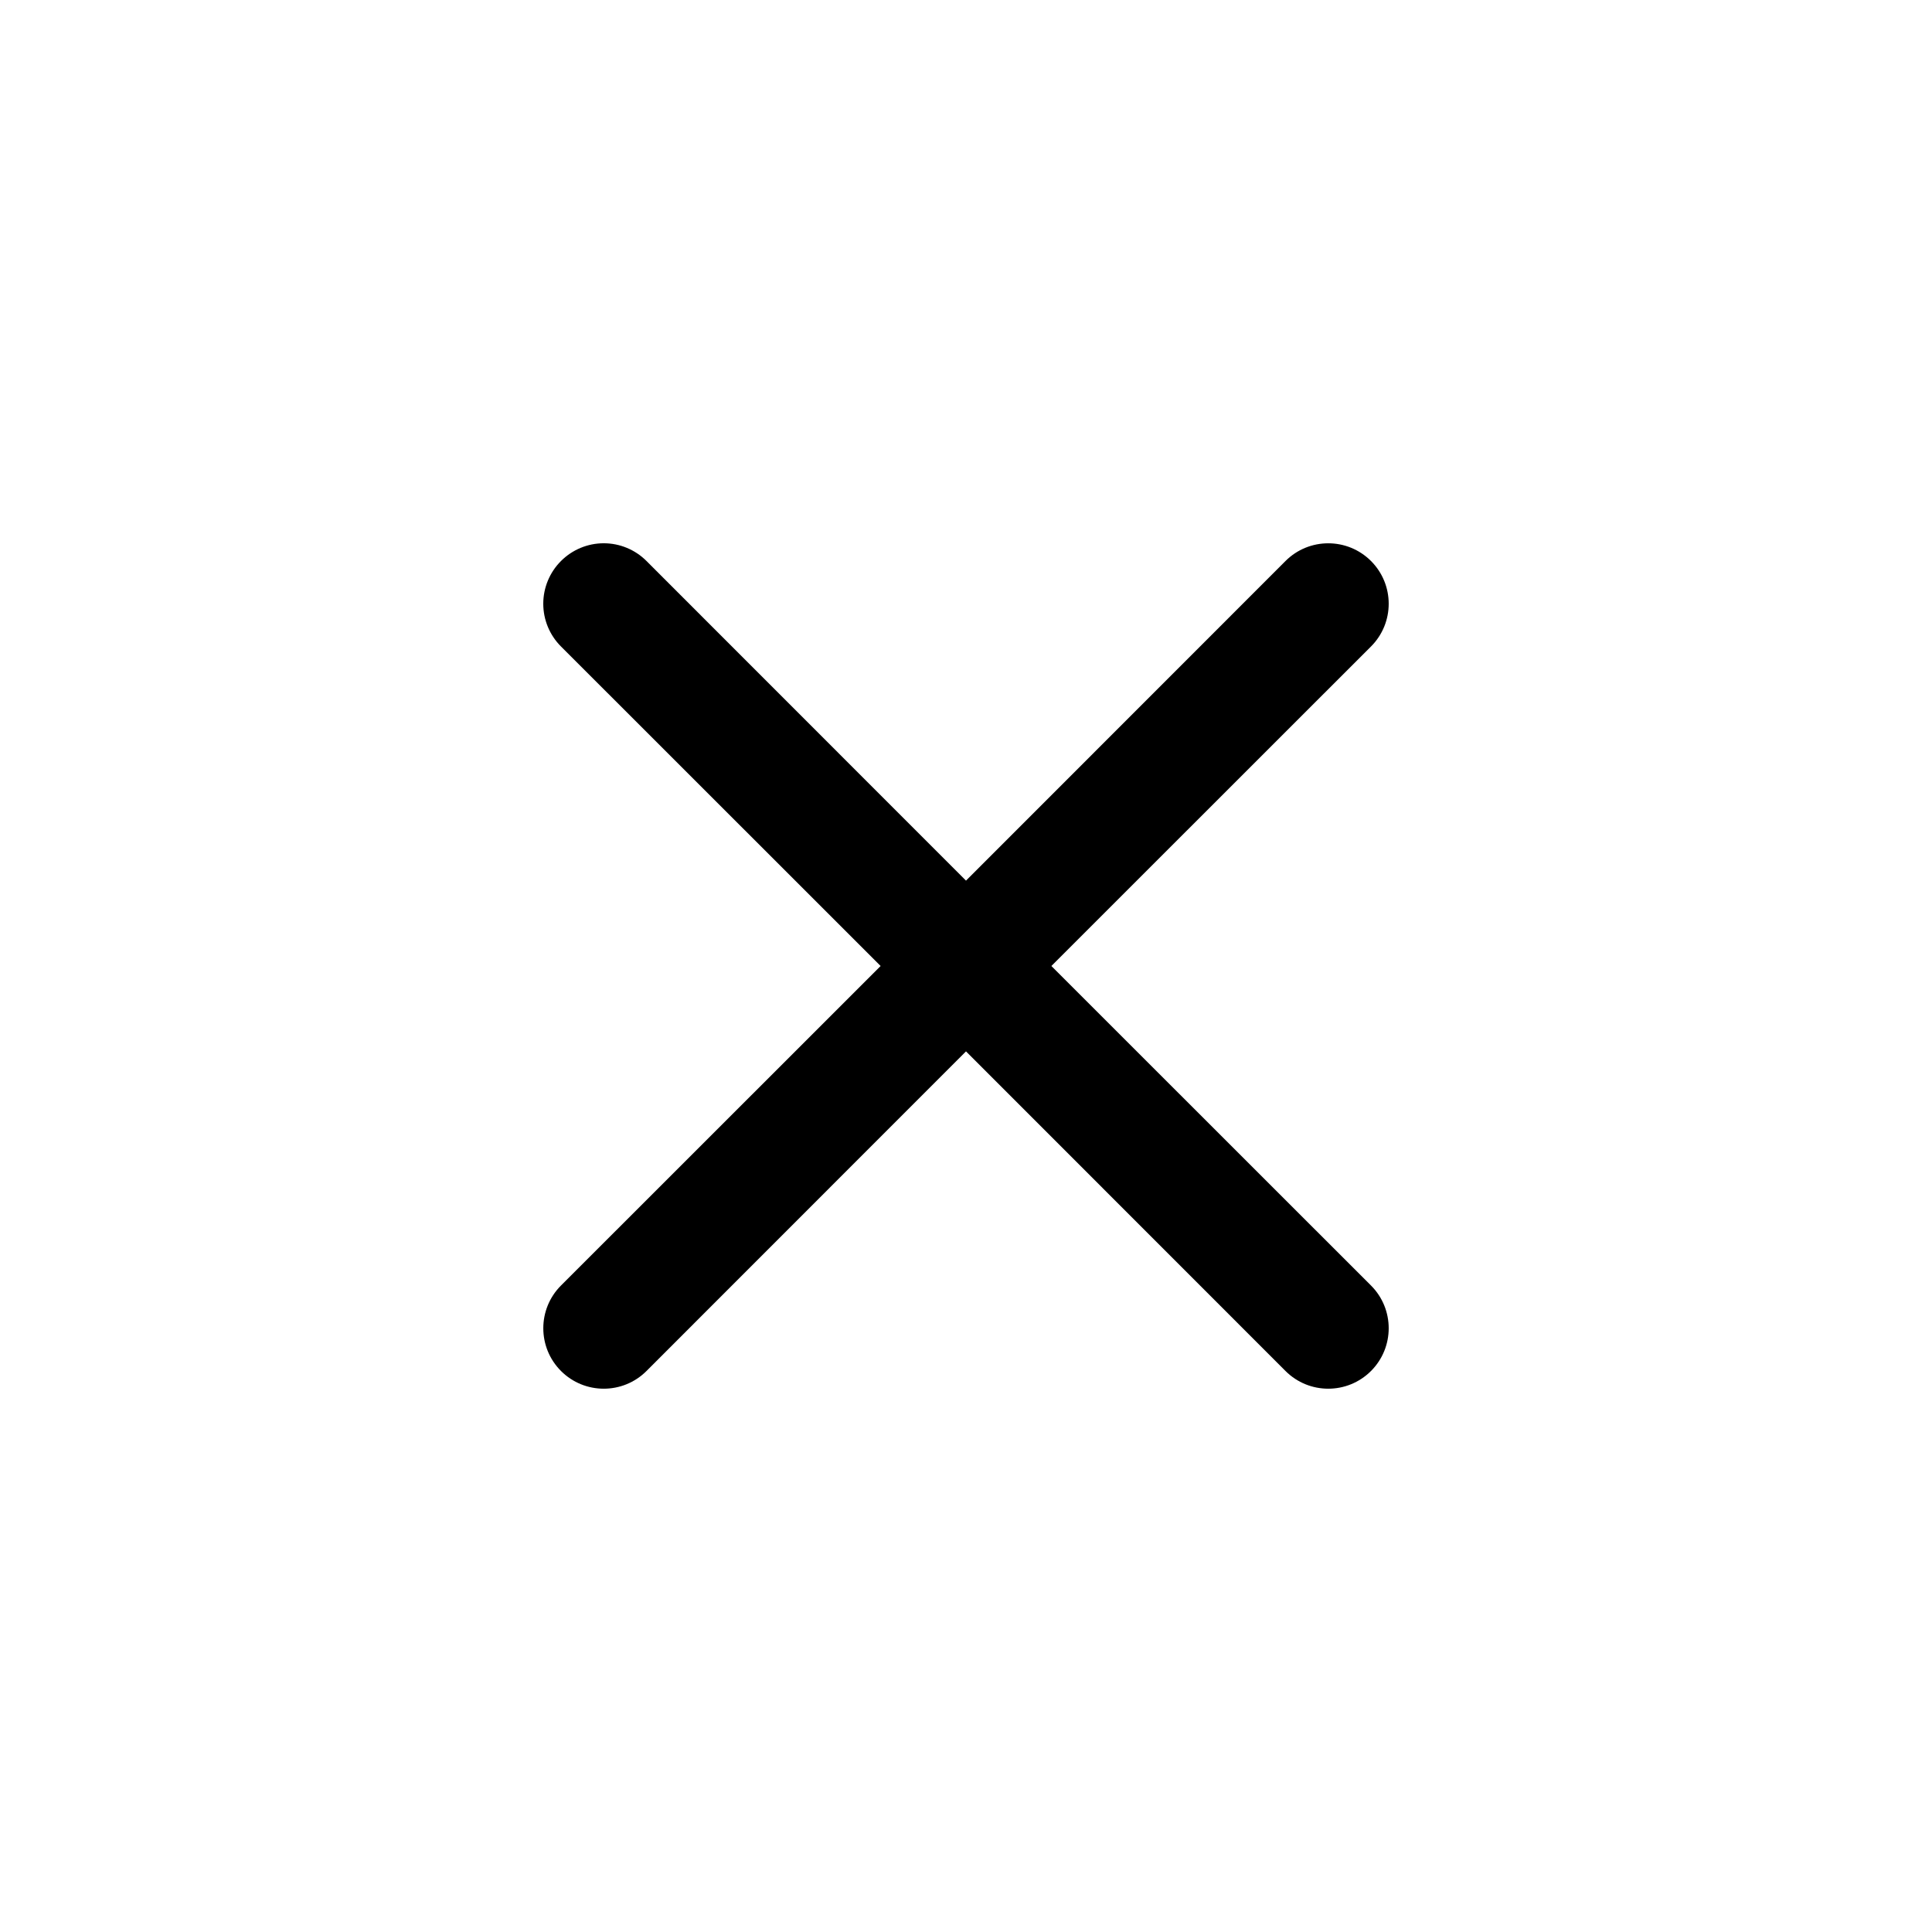
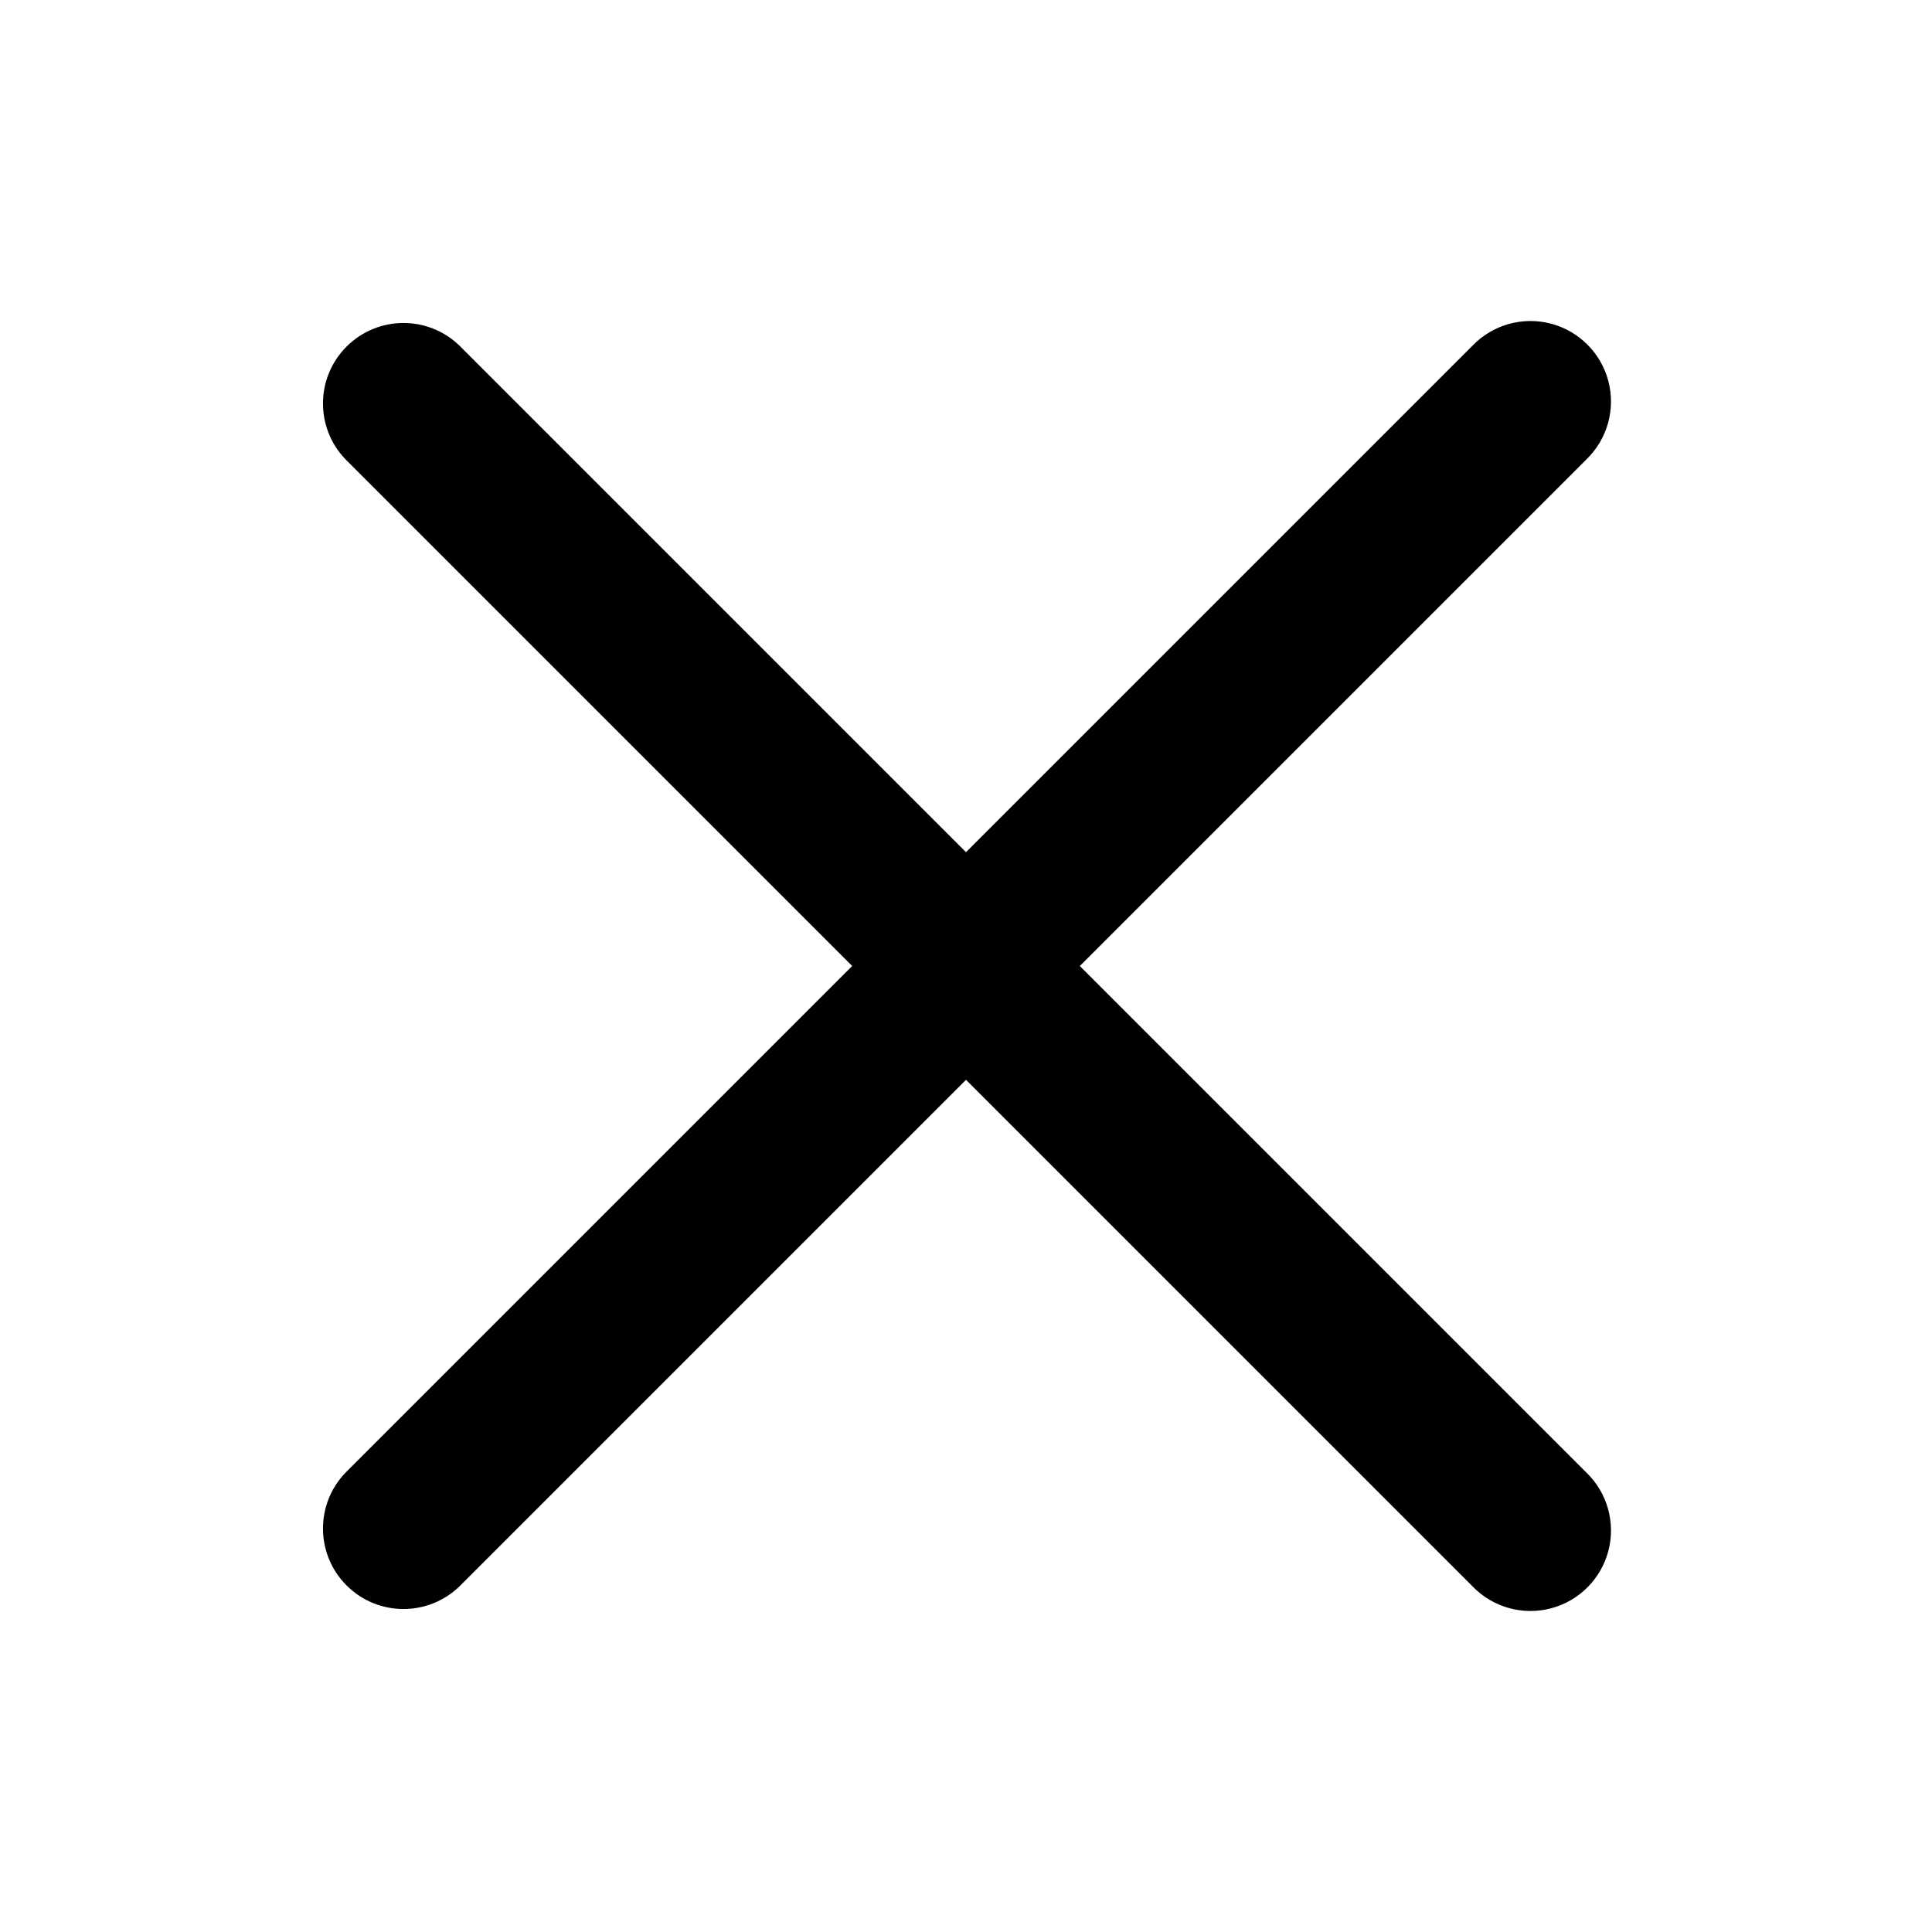
- <svg xmlns="http://www.w3.org/2000/svg" width="16px" height="16px" viewBox="0 0 16 16" class="bi bi-x" fill="currentColor">
-   <path fill-rule="evenodd" d="M4.646 4.646a.5.5 0 0 1 .708 0L8 7.293l2.646-2.647a.5.5 0 0 1 .708.708L8.707 8l2.647 2.646a.5.5 0 0 1-.708.708L8 8.707l-2.646 2.647a.5.5 0 0 1-.708-.708L7.293 8 4.646 5.354a.5.5 0 0 1 0-.708z" />
+ <svg xmlns="http://www.w3.org/2000/svg" viewBox="0 0 24 24">
+   <path d="M4.293,18.293,10.586,12,4.293,5.707A1,1,0,0,1,5.707,4.293L12,10.586l6.293-6.293a1,1,0,1,1,1.414,1.414L13.414,12l6.293,6.293a1,1,0,1,1-1.414,1.414L12,13.414,5.707,19.707a1,1,0,0,1-1.414-1.414Z" />
</svg>
